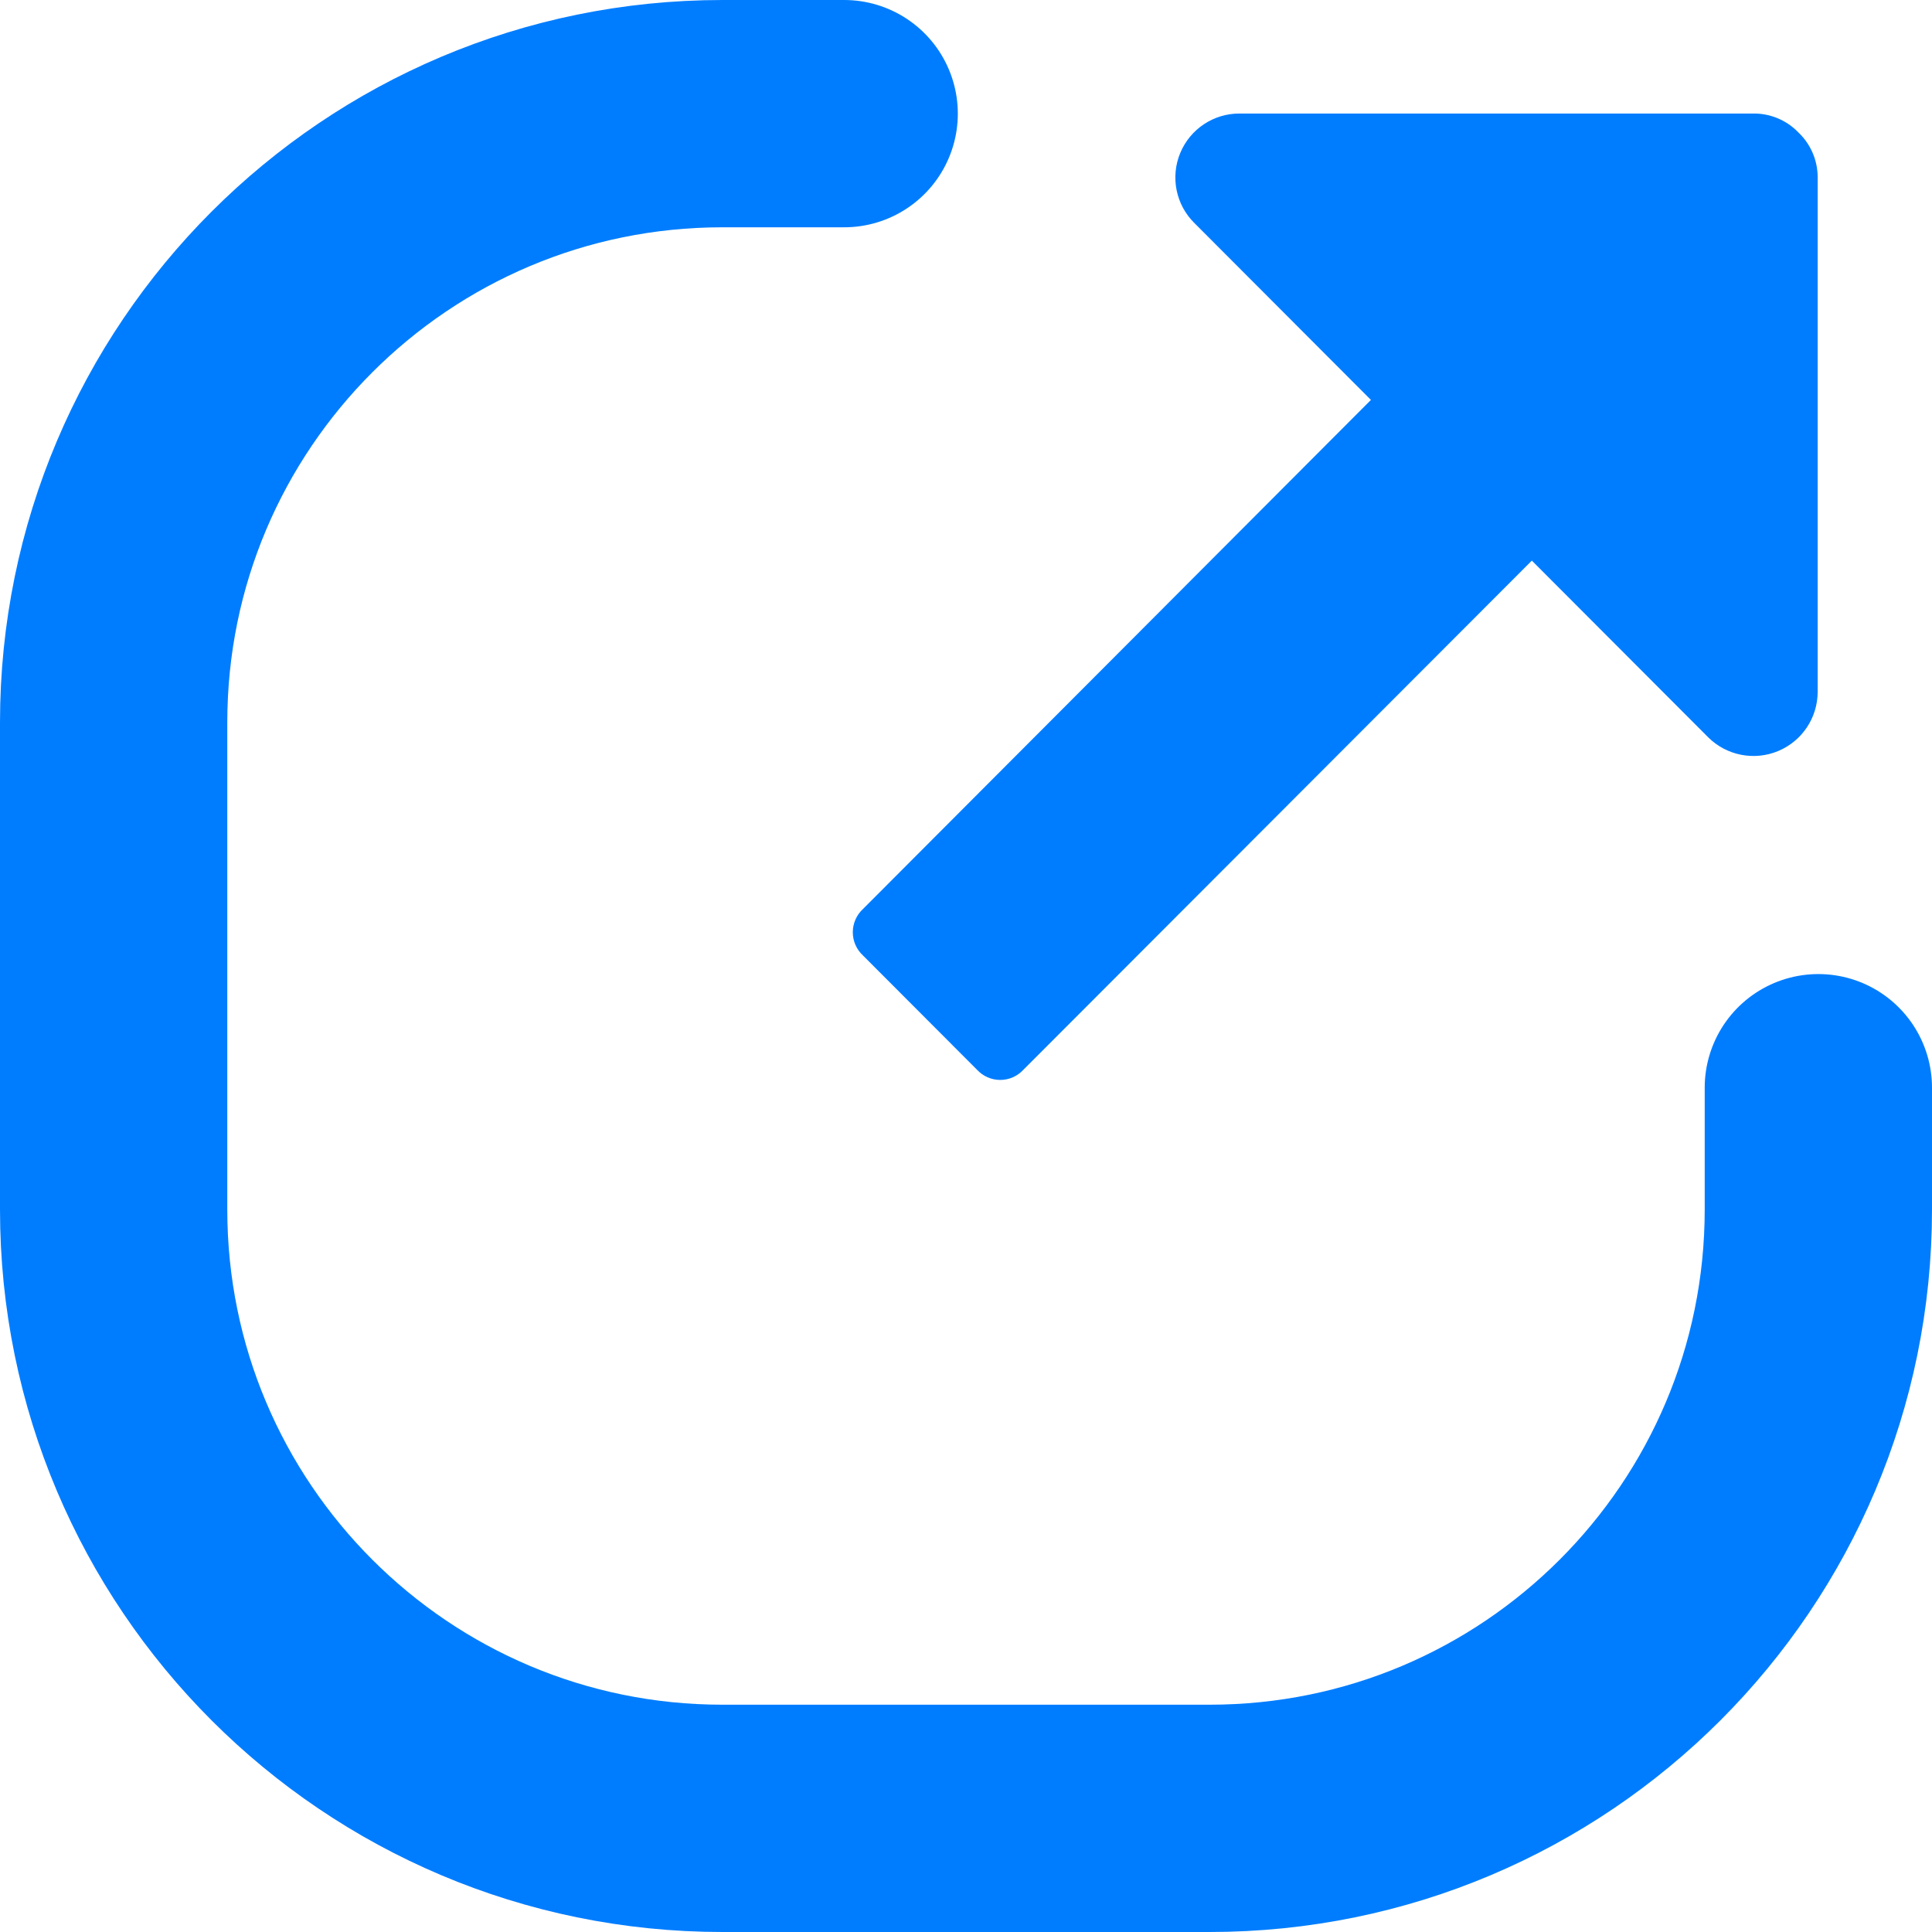
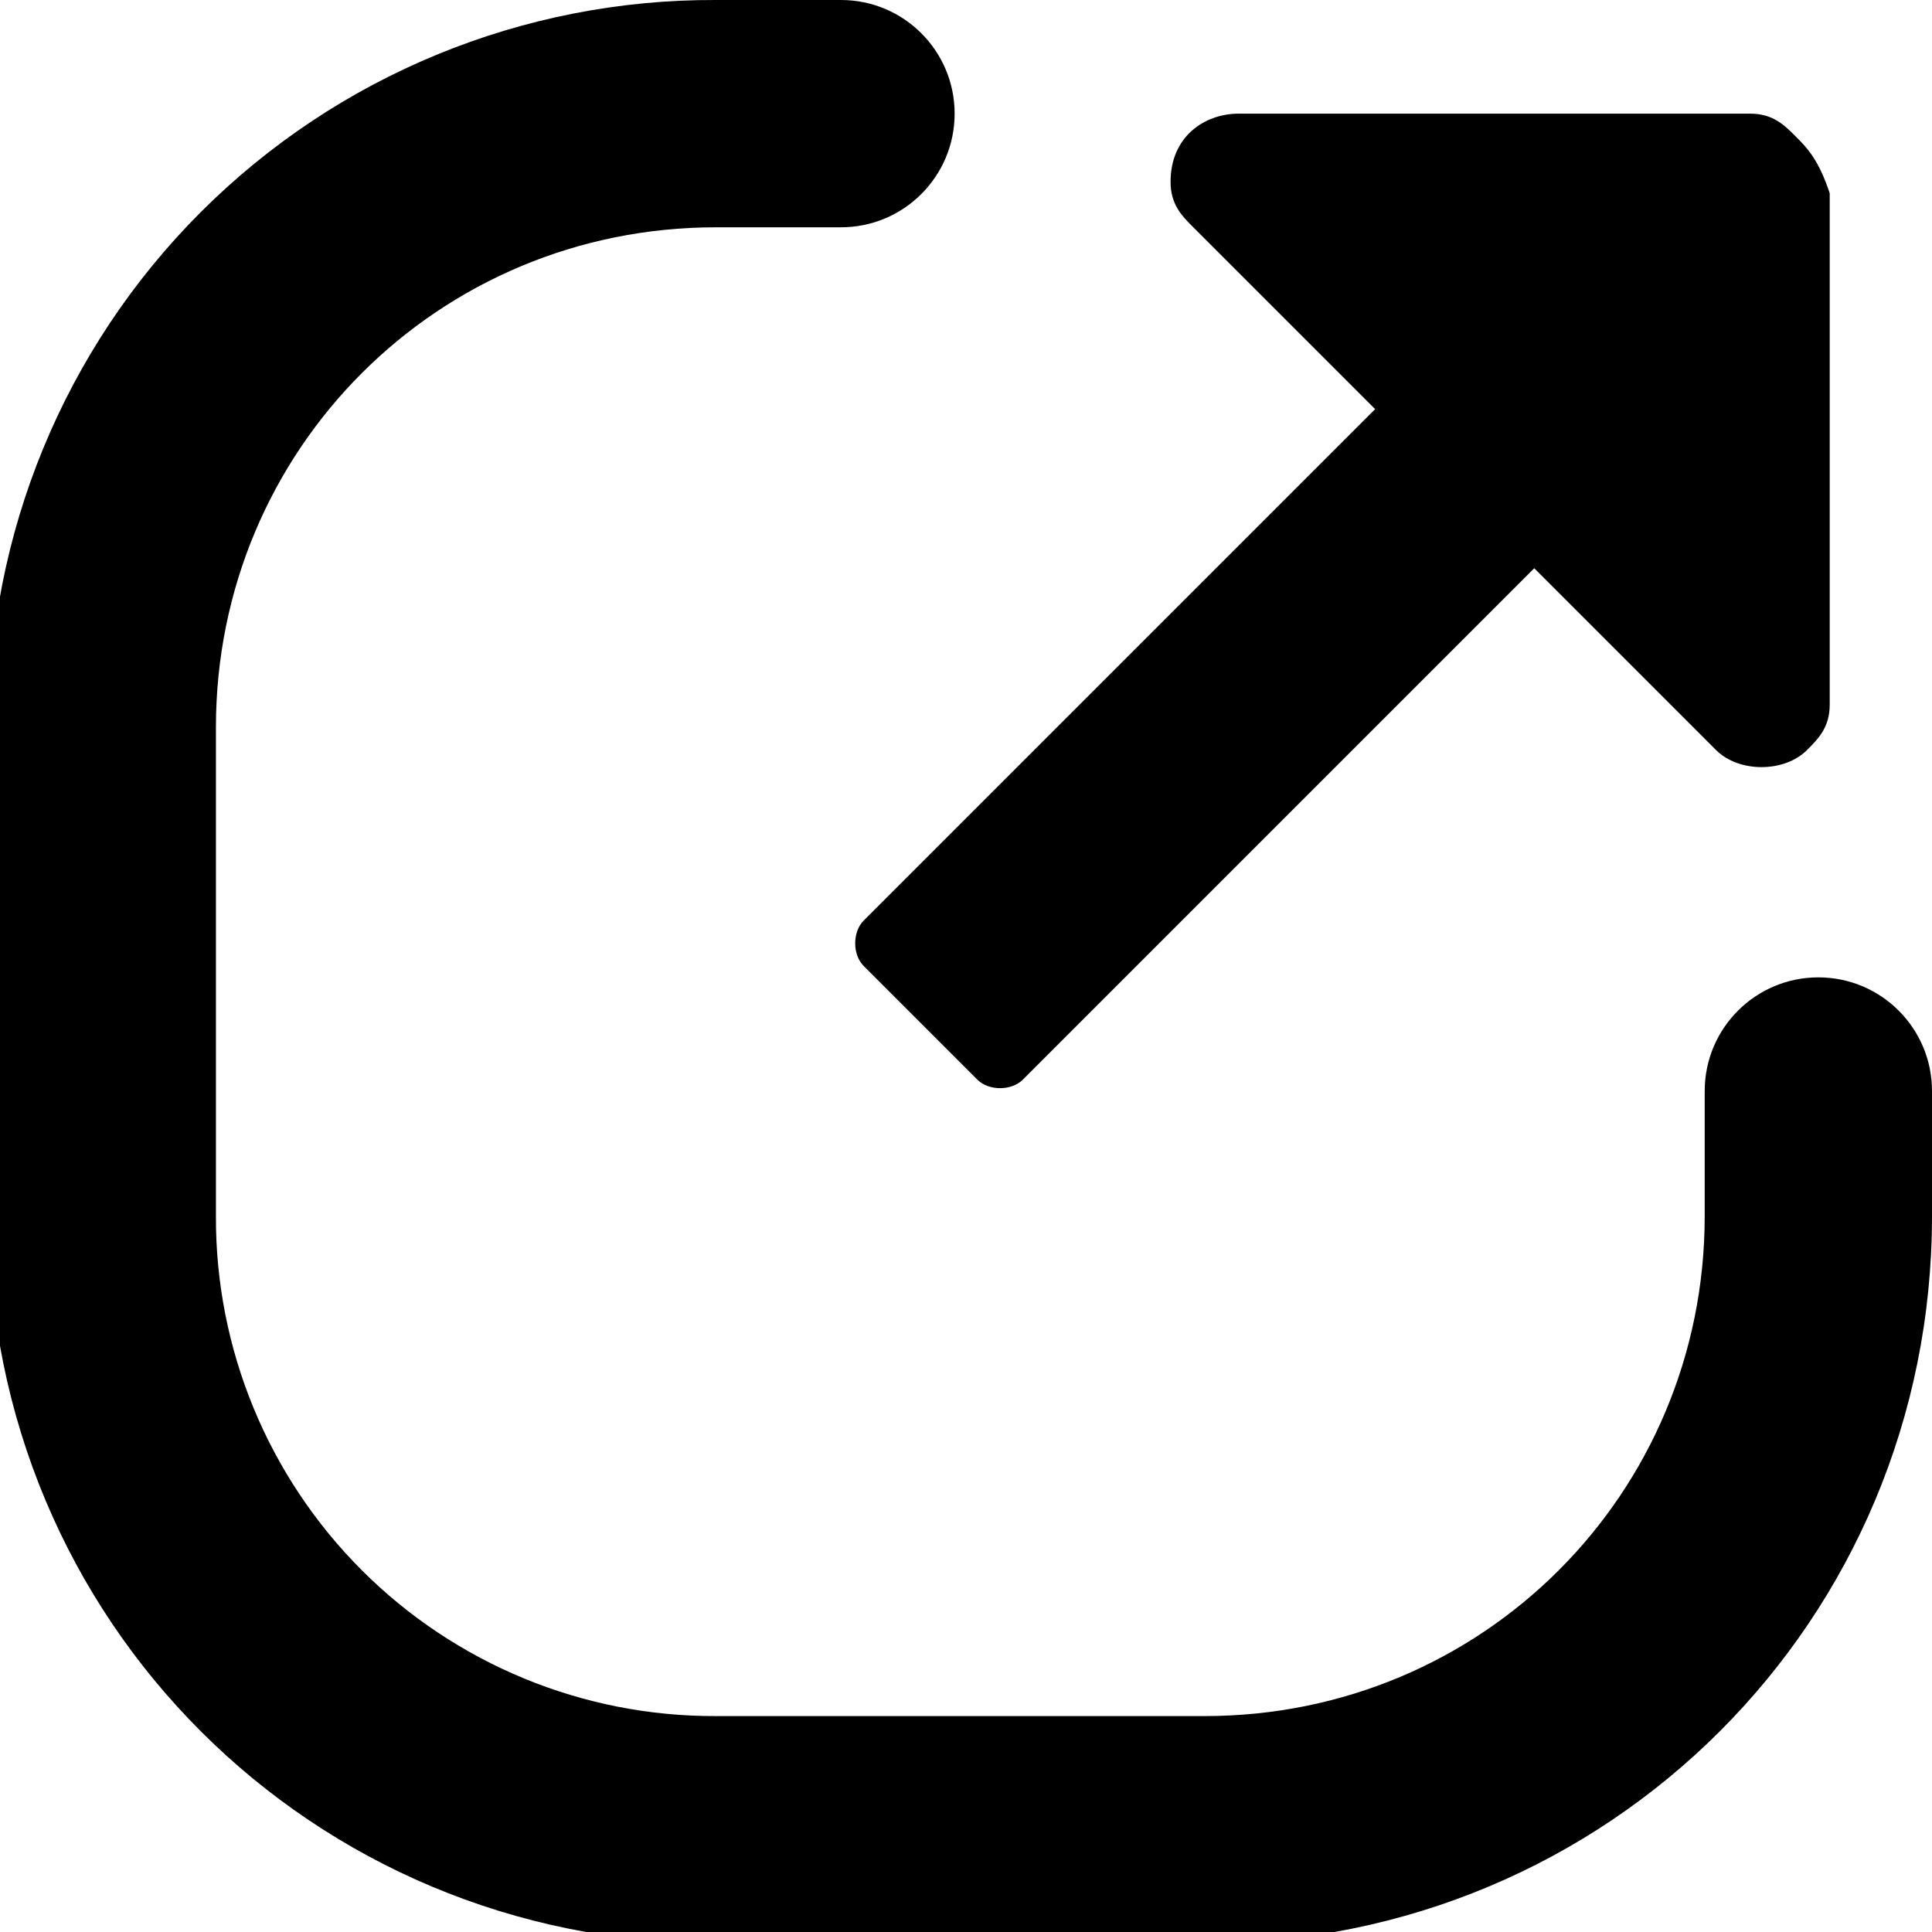
- <svg xmlns="http://www.w3.org/2000/svg" width="17" height="17">
-   <path data-name="link копия" d="M15.826 1.167a.543.543 0 00-.4-.168H10.91a.563.563 0 00-.4.964l1.553 1.556L7.592 8a.278.278 0 000 .406l1.006 1.008a.277.277 0 00.406 0l4.475-4.481 1.553 1.556a.565.565 0 00.962-.4V1.562a.544.544 0 00-.168-.395z" fill="#007dff" />
-   <path data-name="Прямоугольник, скругл. углы 967" d="M16 9.571v1.071A5.357 5.357 0 0110.643 16H6.357A5.357 5.357 0 011 10.643V6.357A5.357 5.357 0 016.357 1h1.071" fill="none" stroke="#007dff" stroke-linecap="round" stroke-width="2" />
+ <svg xmlns="http://www.w3.org/2000/svg" fill-rule="evenodd" stroke-linejoin="round" stroke-miterlimit="2" clip-rule="evenodd" viewBox="0 0 17 17">
+   <g fill="currentColor">
+     <path fill-rule="nonzero" d="M15.8 1.2c-.1-.1-.2-.2-.4-.2h-4.5c-.3 0-.6.2-.6.6 0 .2.1.3.2.4l1.6 1.6-4.5 4.5c-.1.1-.1.3 0 .4l1 1c.1.1.3.1.4 0L13.5 5l1.6 1.6c.2.2.6.2.8 0 .1-.1.2-.2.2-.4V1.7c-.1-.3-.2-.4-.3-.5z" />
+     <path d="M15 9.6v1.1c0 2.444-1.956 4.4-4.4 4.4H6.3a4.382 4.382 0 01-4.4-4.4V6.4C1.9 3.956 3.856 2 6.3 2h1.1a1 1 0 000-2H6.3A6.373 6.373 0 00-.1 6.4v4.3c0 3.556 2.844 6.4 6.4 6.4h4.3c3.556 0 6.4-2.844 6.4-6.4V9.6a1 1 0 00-2 0z" />
+   </g>
</svg>
